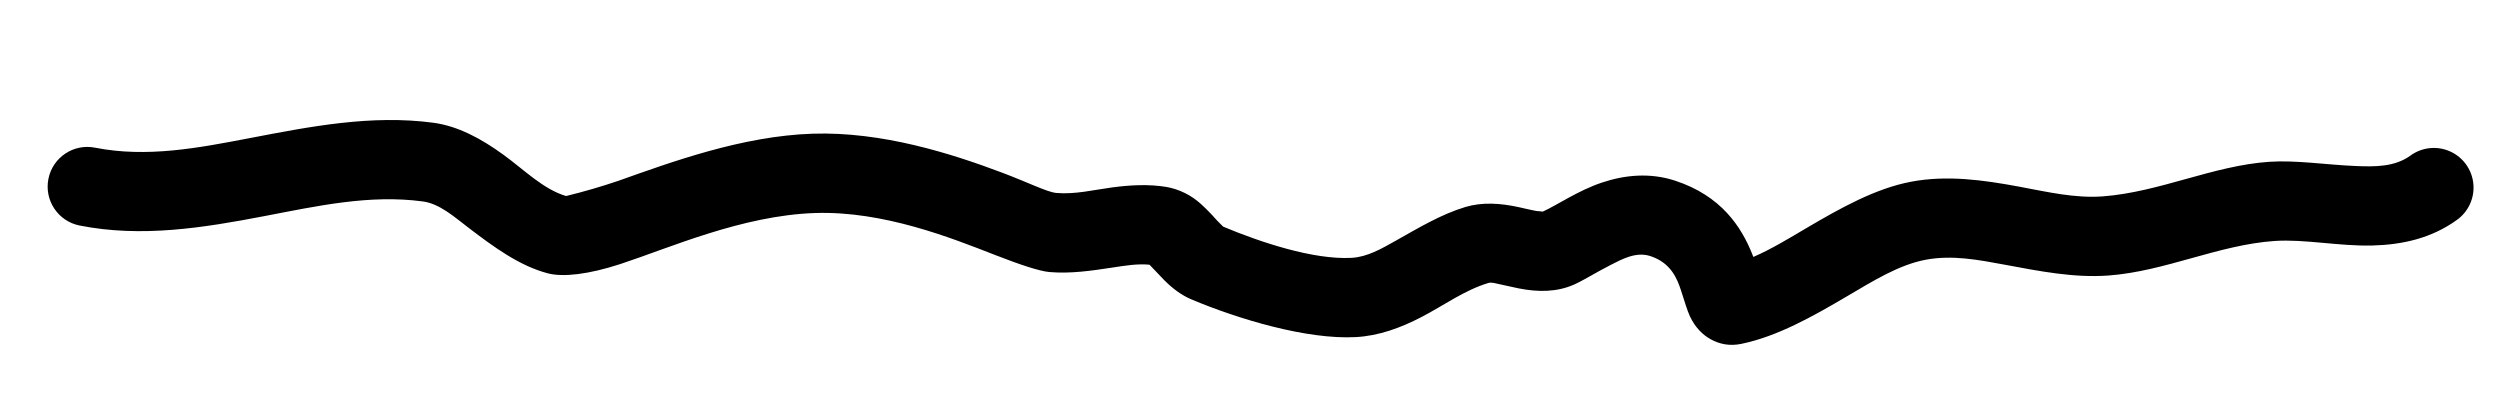
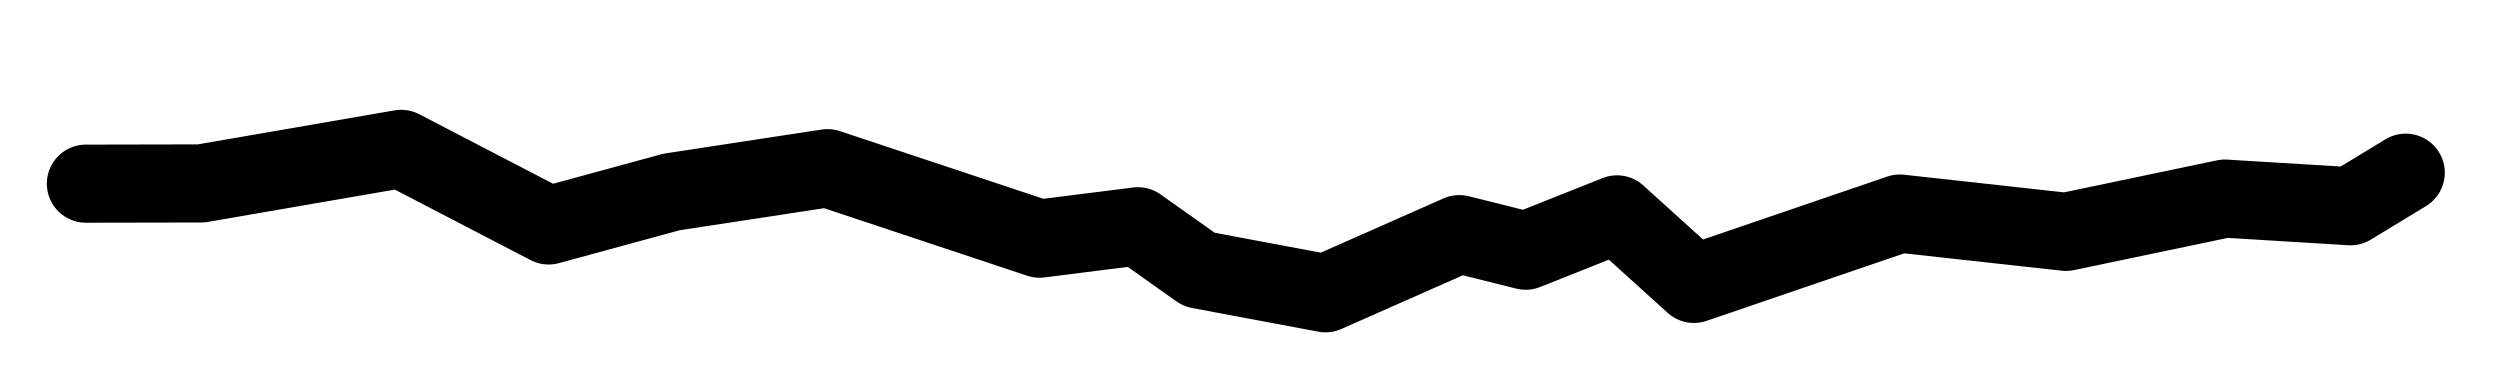
- <svg xmlns="http://www.w3.org/2000/svg" viewBox="0 0 63 10" xml:space="preserve" style="fill-rule:evenodd;clip-rule:evenodd;stroke-linejoin:round;stroke-miterlimit:2">
-   <path d="M28.968 6.671c.075.081.261.277.369.387.209.211.437.381.682.485 1.186.499 2.913 1.018 4.146.952.581-.031 1.127-.231 1.659-.507.55-.285 1.081-.676 1.68-.856.087-.026.176.009.267.026.169.034.338.078.504.11.486.096.957.095 1.39-.096.235-.104.554-.307.921-.494.298-.152.646-.342 1.005-.224.519.171.673.57.77.863.089.27.154.503.225.654.139.294.331.471.517.575.229.128.484.18.781.119.908-.189 1.788-.685 2.653-1.194.665-.391 1.315-.799 1.994-.926.657-.124 1.321.001 1.986.125.874.163 1.75.337 2.616.273 1.434-.106 2.771-.774 4.193-.871.747-.05 1.626.136 2.455.115.764-.019 1.49-.186 2.116-.633a1 1 0 1 0-1.161-1.628c-.393.28-.878.278-1.364.258-.749-.031-1.514-.152-2.181-.107-1.426.096-2.767.765-4.206.872-.697.051-1.398-.114-2.101-.245-.911-.17-1.823-.295-2.723-.125-.891.168-1.766.655-2.638 1.168-.444.262-.887.533-1.339.728l-.029-.075c-.278-.693-.785-1.466-1.939-1.846-.633-.208-1.266-.148-1.851.048-.6.202-1.132.57-1.485.73a1.747 1.747 0 0 1-.159-.015c-.152-.026-.307-.067-.463-.1-.449-.096-.9-.129-1.329-.001-.618.186-1.188.531-1.754.849-.364.204-.718.411-1.117.433-.963.051-2.297-.394-3.233-.786-.025-.025-.119-.116-.169-.17a4.953 4.953 0 0 0-.391-.4 1.75 1.75 0 0 0-.87-.431c-.453-.074-.91-.049-1.37.012-.468.063-.939.181-1.408.139-.226-.02-.712-.266-1.372-.514-1.273-.48-3.021-1.036-4.767-.979-1.775.058-3.557.713-4.899 1.189a15.63 15.63 0 0 1-1.314.382c-.574-.169-1.06-.665-1.578-1.04-.563-.409-1.148-.724-1.769-.807-1.553-.207-3.09.093-4.622.387-1.299.249-2.594.5-3.903.241a1 1 0 0 0-.388 1.962c1.564.31 3.115.059 4.668-.239 1.321-.253 2.642-.547 3.98-.368.421.056.776.374 1.156.665.634.484 1.288.963 2 1.148.381.099 1.02.027 1.82-.234 1.23-.402 3.072-1.227 4.914-1.287 1.725-.056 3.444.633 4.534 1.058.632.246 1.114.406 1.364.429.53.047 1.064-.032 1.595-.113.312-.047.623-.101.932-.071Z" />
+ <svg xmlns="http://www.w3.org/2000/svg" viewBox="0 0 64 10" xml:space="preserve" style="fill-rule:evenodd;clip-rule:evenodd;stroke-linecap:round;stroke-linejoin:round;stroke-miterlimit:1.5">
+   <path d="m2.199 4.702 2.951-.006 5.12-.885 3.775 1.961 3.144-.857 3.995-.61 5.428 1.805 2.519-.318 1.566 1.109 3.236.607 3.425-1.514 1.7.424 2.338-.93 1.968 1.78 5.272-1.801 4.252.469 4.07-.852 3.215.196 1.414-.859" style="fill:none;stroke:#000;stroke-width:2px" />
</svg>
